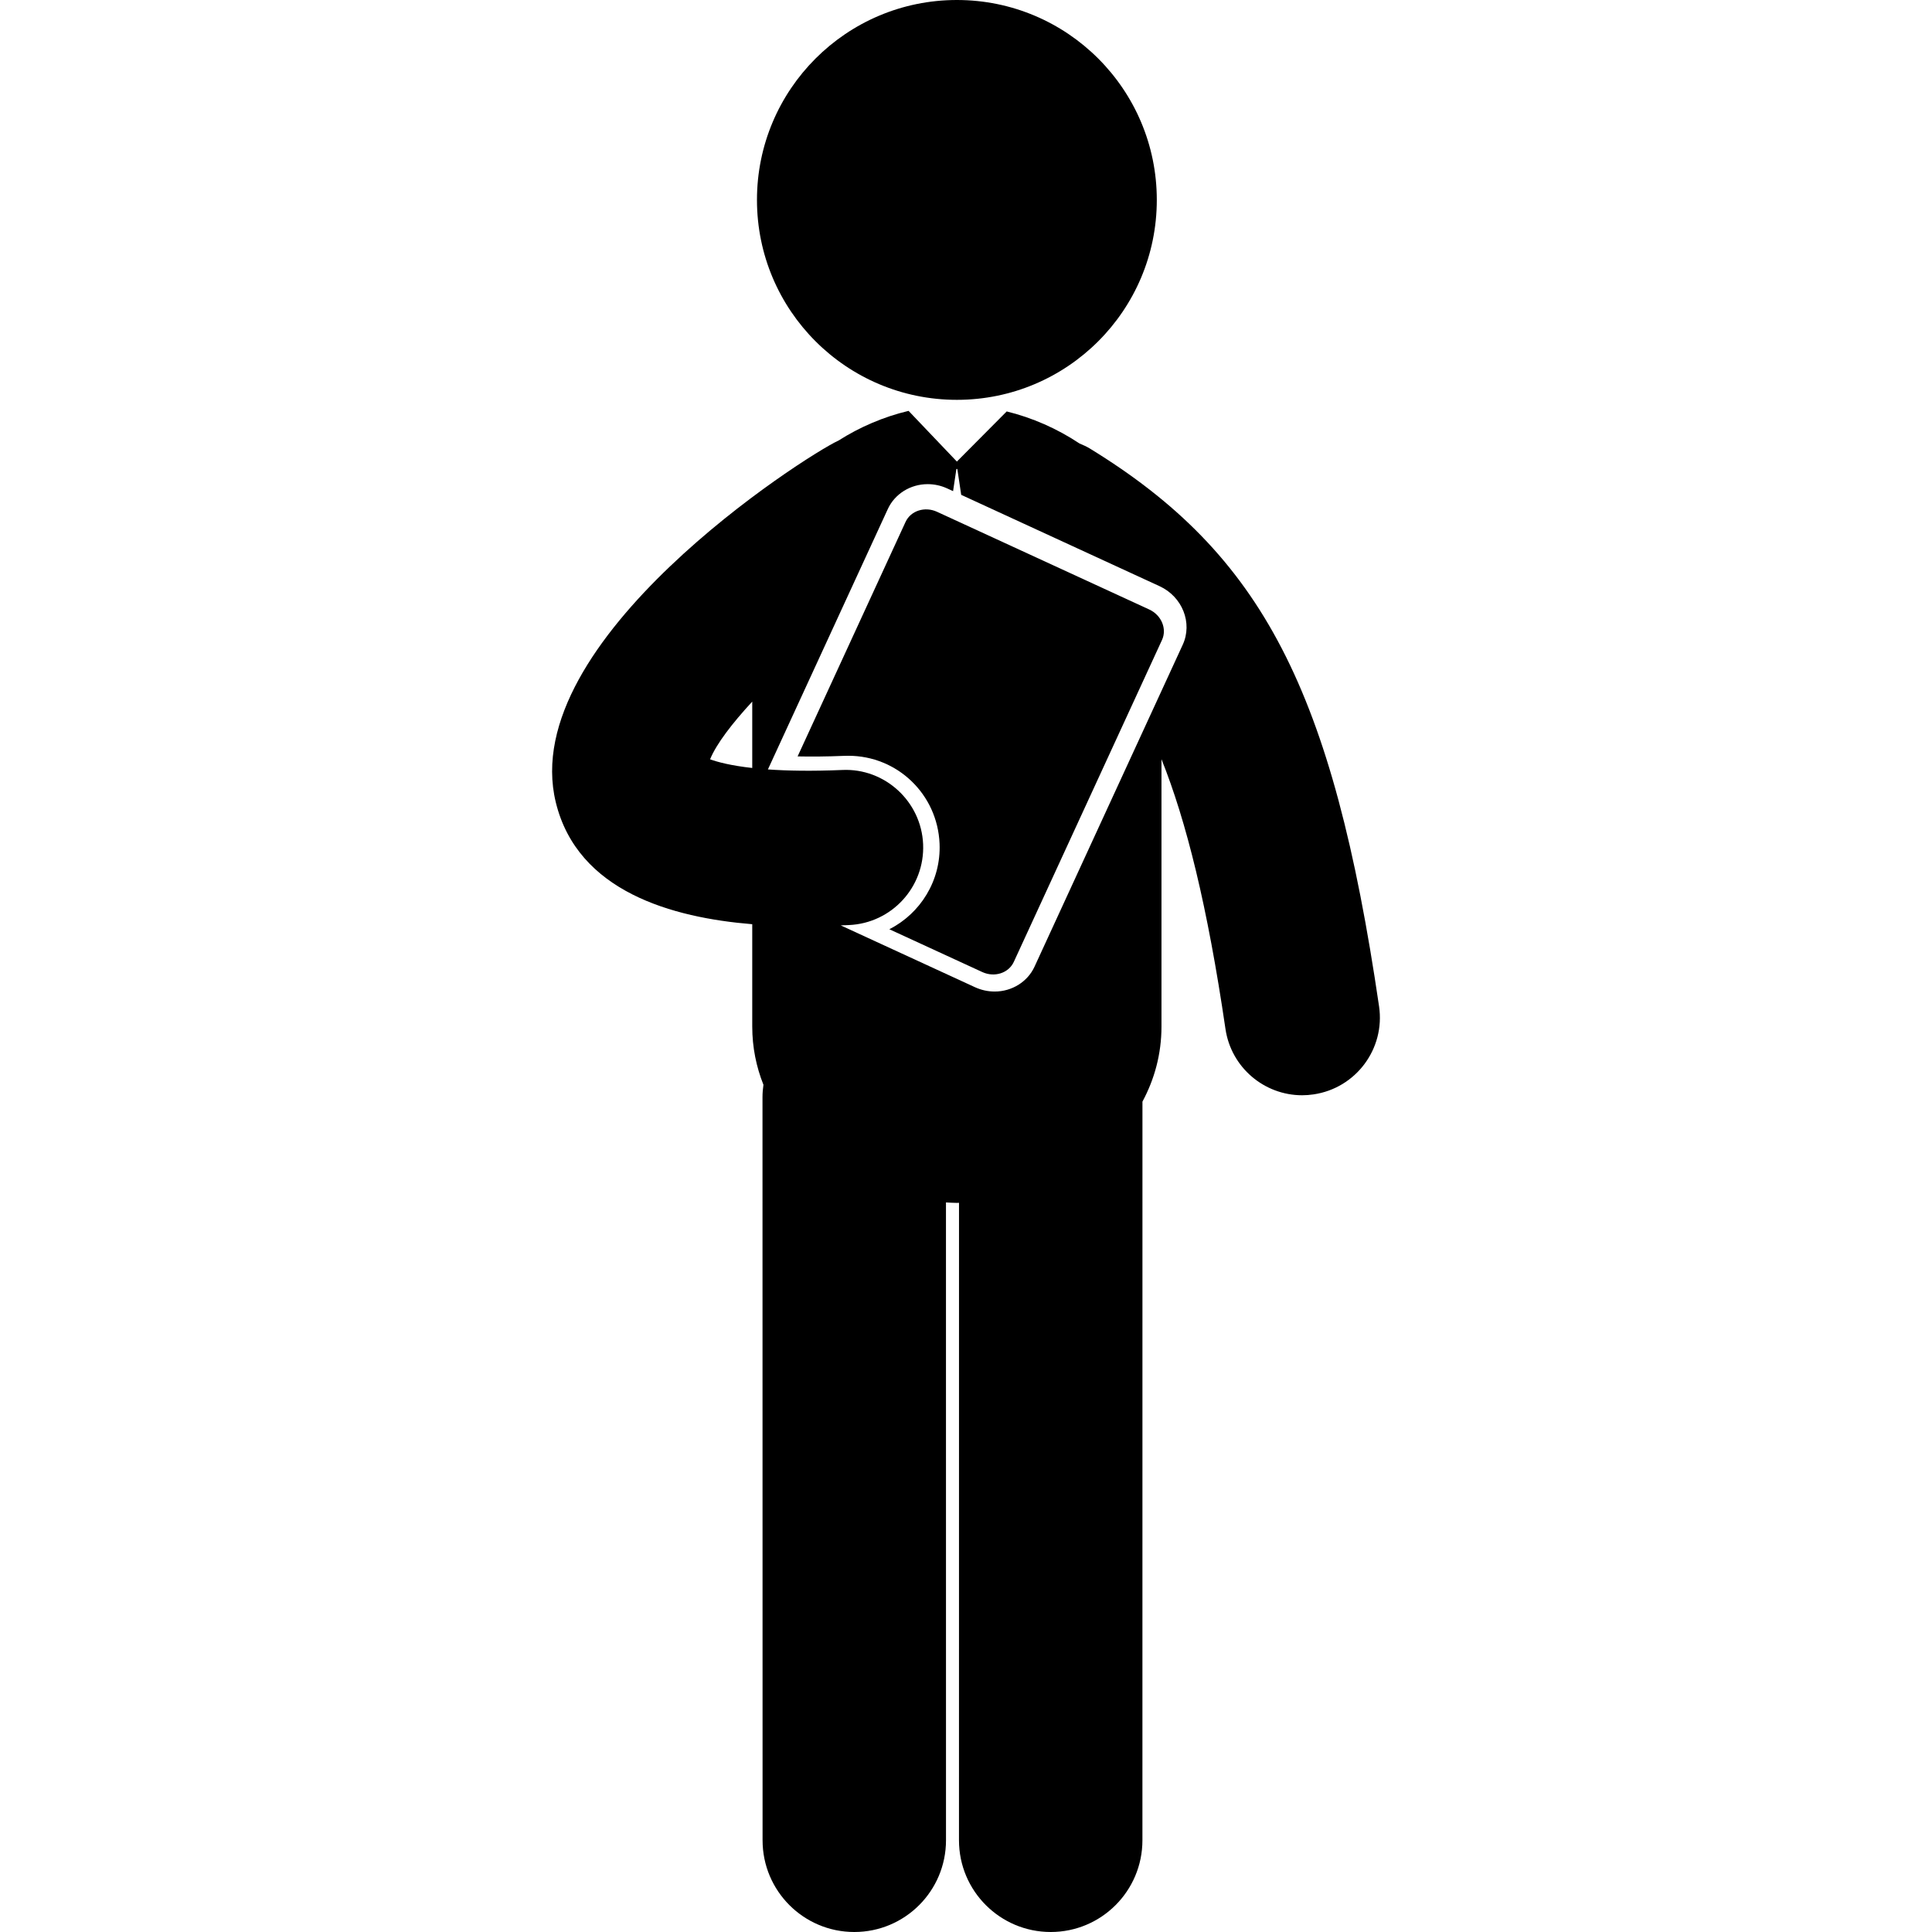
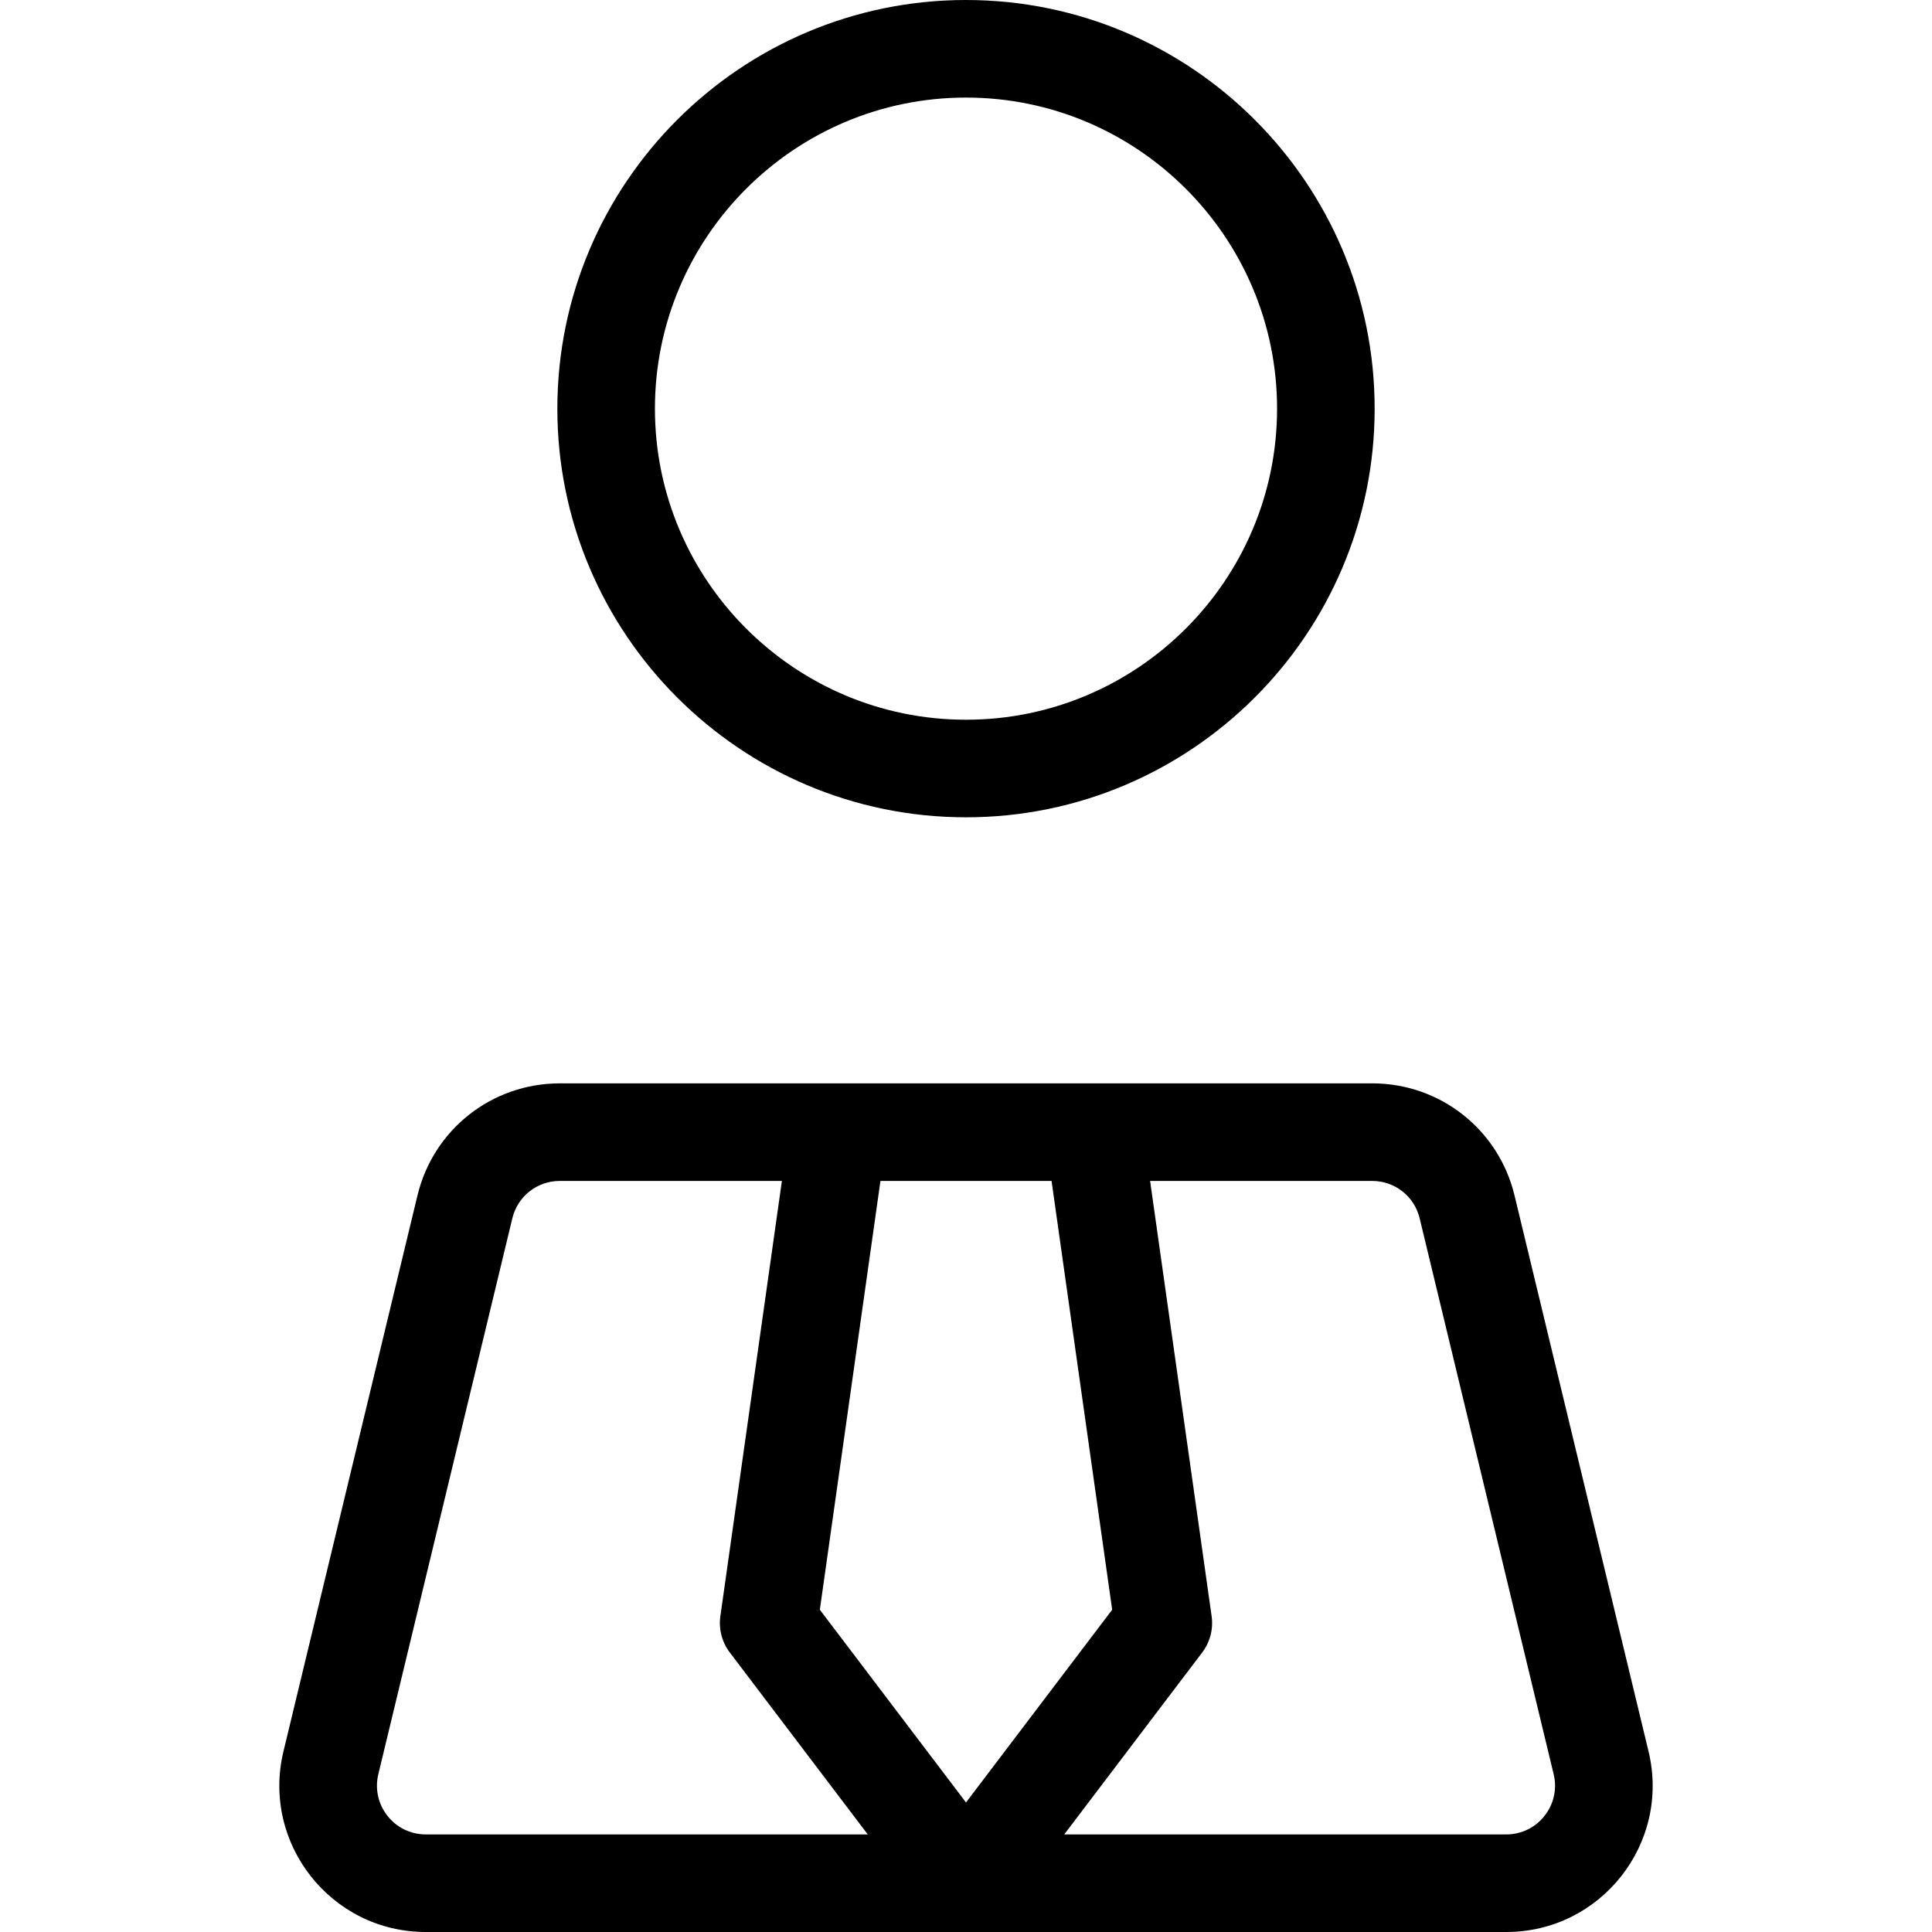
- <svg xmlns="http://www.w3.org/2000/svg" fill="#000000" version="1.1" id="Capa_1" width="800px" height="800px" viewBox="0 0 124.404 124.404" xml:space="preserve">
+ <svg xmlns="http://www.w3.org/2000/svg" fill="#000000" height="800px" width="800px" version="1.1" id="Layer_1" viewBox="0 0 299.97 299.97" xml:space="preserve">
  <g>
    <g>
-       <circle cx="61.615" cy="12.873" r="12.873" />
-       <path d="M88.8,64.803c-2.988-20.382-7.515-29.11-18.624-35.923c-0.216-0.132-0.44-0.227-0.667-0.324    c-1.435-0.956-3.043-1.661-4.686-2.063l-3.208,3.228l-3.109-3.263c-0.01,0.002-0.022,0.003-0.032,0.006    c-1.568,0.375-3.107,1.028-4.494,1.912c-0.006,0.002-0.011,0.004-0.015,0.005c-2.09,0.972-20.715,12.843-18.177,23.279    c1.401,5.761,7.515,7.43,12.65,7.851V66.1c0,1.344,0.262,2.599,0.721,3.75c-0.036,0.261-0.061,0.523-0.061,0.791l0.005,47.857    c0,3.262,2.645,5.906,5.905,5.906c3.264,0,5.906-2.645,5.906-5.907l-0.002-41.071c0.233,0.012,0.467,0.03,0.702,0.03    c0.046,0,0.092-0.005,0.138-0.006l-0.002,41.047c0,3.263,2.645,5.907,5.908,5.907c3.261,0,5.904-2.645,5.904-5.907l0.002-47.563    c0.772-1.434,1.225-3.058,1.225-4.836V48.885c1.599,3.992,2.964,9.477,4.12,17.367c0.364,2.486,2.499,4.273,4.938,4.273    c0.241,0,0.485-0.018,0.73-0.055C87.31,70.071,89.2,67.532,88.8,64.803z M48.438,45.177v4.274    c-1.369-0.152-2.22-0.378-2.715-0.558C46.131,47.897,47.145,46.576,48.438,45.177z M76.157,41.517l-9.542,20.727    c-0.447,0.973-1.453,1.602-2.564,1.602c-0.438,0-0.866-0.094-1.27-0.278l-8.645-3.981c0.184-0.007,0.361-0.014,0.522-0.021    c2.757-0.117,4.898-2.446,4.783-5.204c-0.116-2.757-2.47-4.911-5.204-4.782c-1.979,0.083-3.549,0.053-4.79-0.036l7.721-16.767    c0.448-0.974,1.455-1.602,2.564-1.602c0.439,0,0.866,0.094,1.271,0.281l0.367,0.169l0.213-1.425h0.061l0.249,1.664l12.772,5.881    C76.136,38.422,76.804,40.114,76.157,41.517z" />
-       <path d="M74,39.246l-13.664-6.291c-0.788-0.362-1.694-0.069-2.027,0.654l-6.95,15.097c0.872,0.018,1.854,0.012,2.992-0.035    c0.088-0.005,0.18-0.006,0.271-0.006c3.163,0,5.744,2.484,5.878,5.657c0.1,2.383-1.235,4.497-3.235,5.513l5.987,2.757    c0.786,0.361,1.694,0.069,2.028-0.655l9.542-20.726C75.155,40.489,74.786,39.608,74,39.246z" />
+       <g>
+         <path d="M149.985,126.898c34.986,0,63.449-28.463,63.449-63.449C213.435,28.463,184.971,0,149.985,0S86.536,28.463,86.536,63.449     C86.536,98.436,114.999,126.898,149.985,126.898z M149.985,15.15c26.633,0,48.299,21.667,48.299,48.299     s-21.667,48.299-48.299,48.299s-48.299-21.667-48.299-48.299S123.353,15.15,149.985,15.15z" />
+         <path d="M255.957,271.919l-20.807-86.313c-2.469-10.244-11.553-17.399-22.093-17.399c-13.216,0-114.332,0-126.145,0     c-10.538,0-19.623,7.155-22.093,17.399l-20.807,86.313c-3.444,14.289,7.377,28.051,22.093,28.051h167.76     C248.563,299.97,259.407,286.229,255.957,271.919z M66.105,284.82c-4.898,0-8.513-4.581-7.364-9.35l20.807-86.314     c0.823-3.415,3.851-5.799,7.365-5.799H121.4l-9.553,67.577c-0.283,2,0.244,4.029,1.464,5.637l21.422,28.249H66.105z      M127.291,249.932l9.411-66.574h26.567l9.411,66.574l-22.695,29.927L127.291,249.932z M233.865,284.82h-68.628l21.421-28.248     c1.22-1.609,1.747-3.638,1.464-5.637l-9.553-67.577h34.487c3.513,0,6.542,2.385,7.365,5.8l20.807,86.313     C242.377,280.235,238.769,284.82,233.865,284.82z" />
+       </g>
    </g>
  </g>
</svg>
